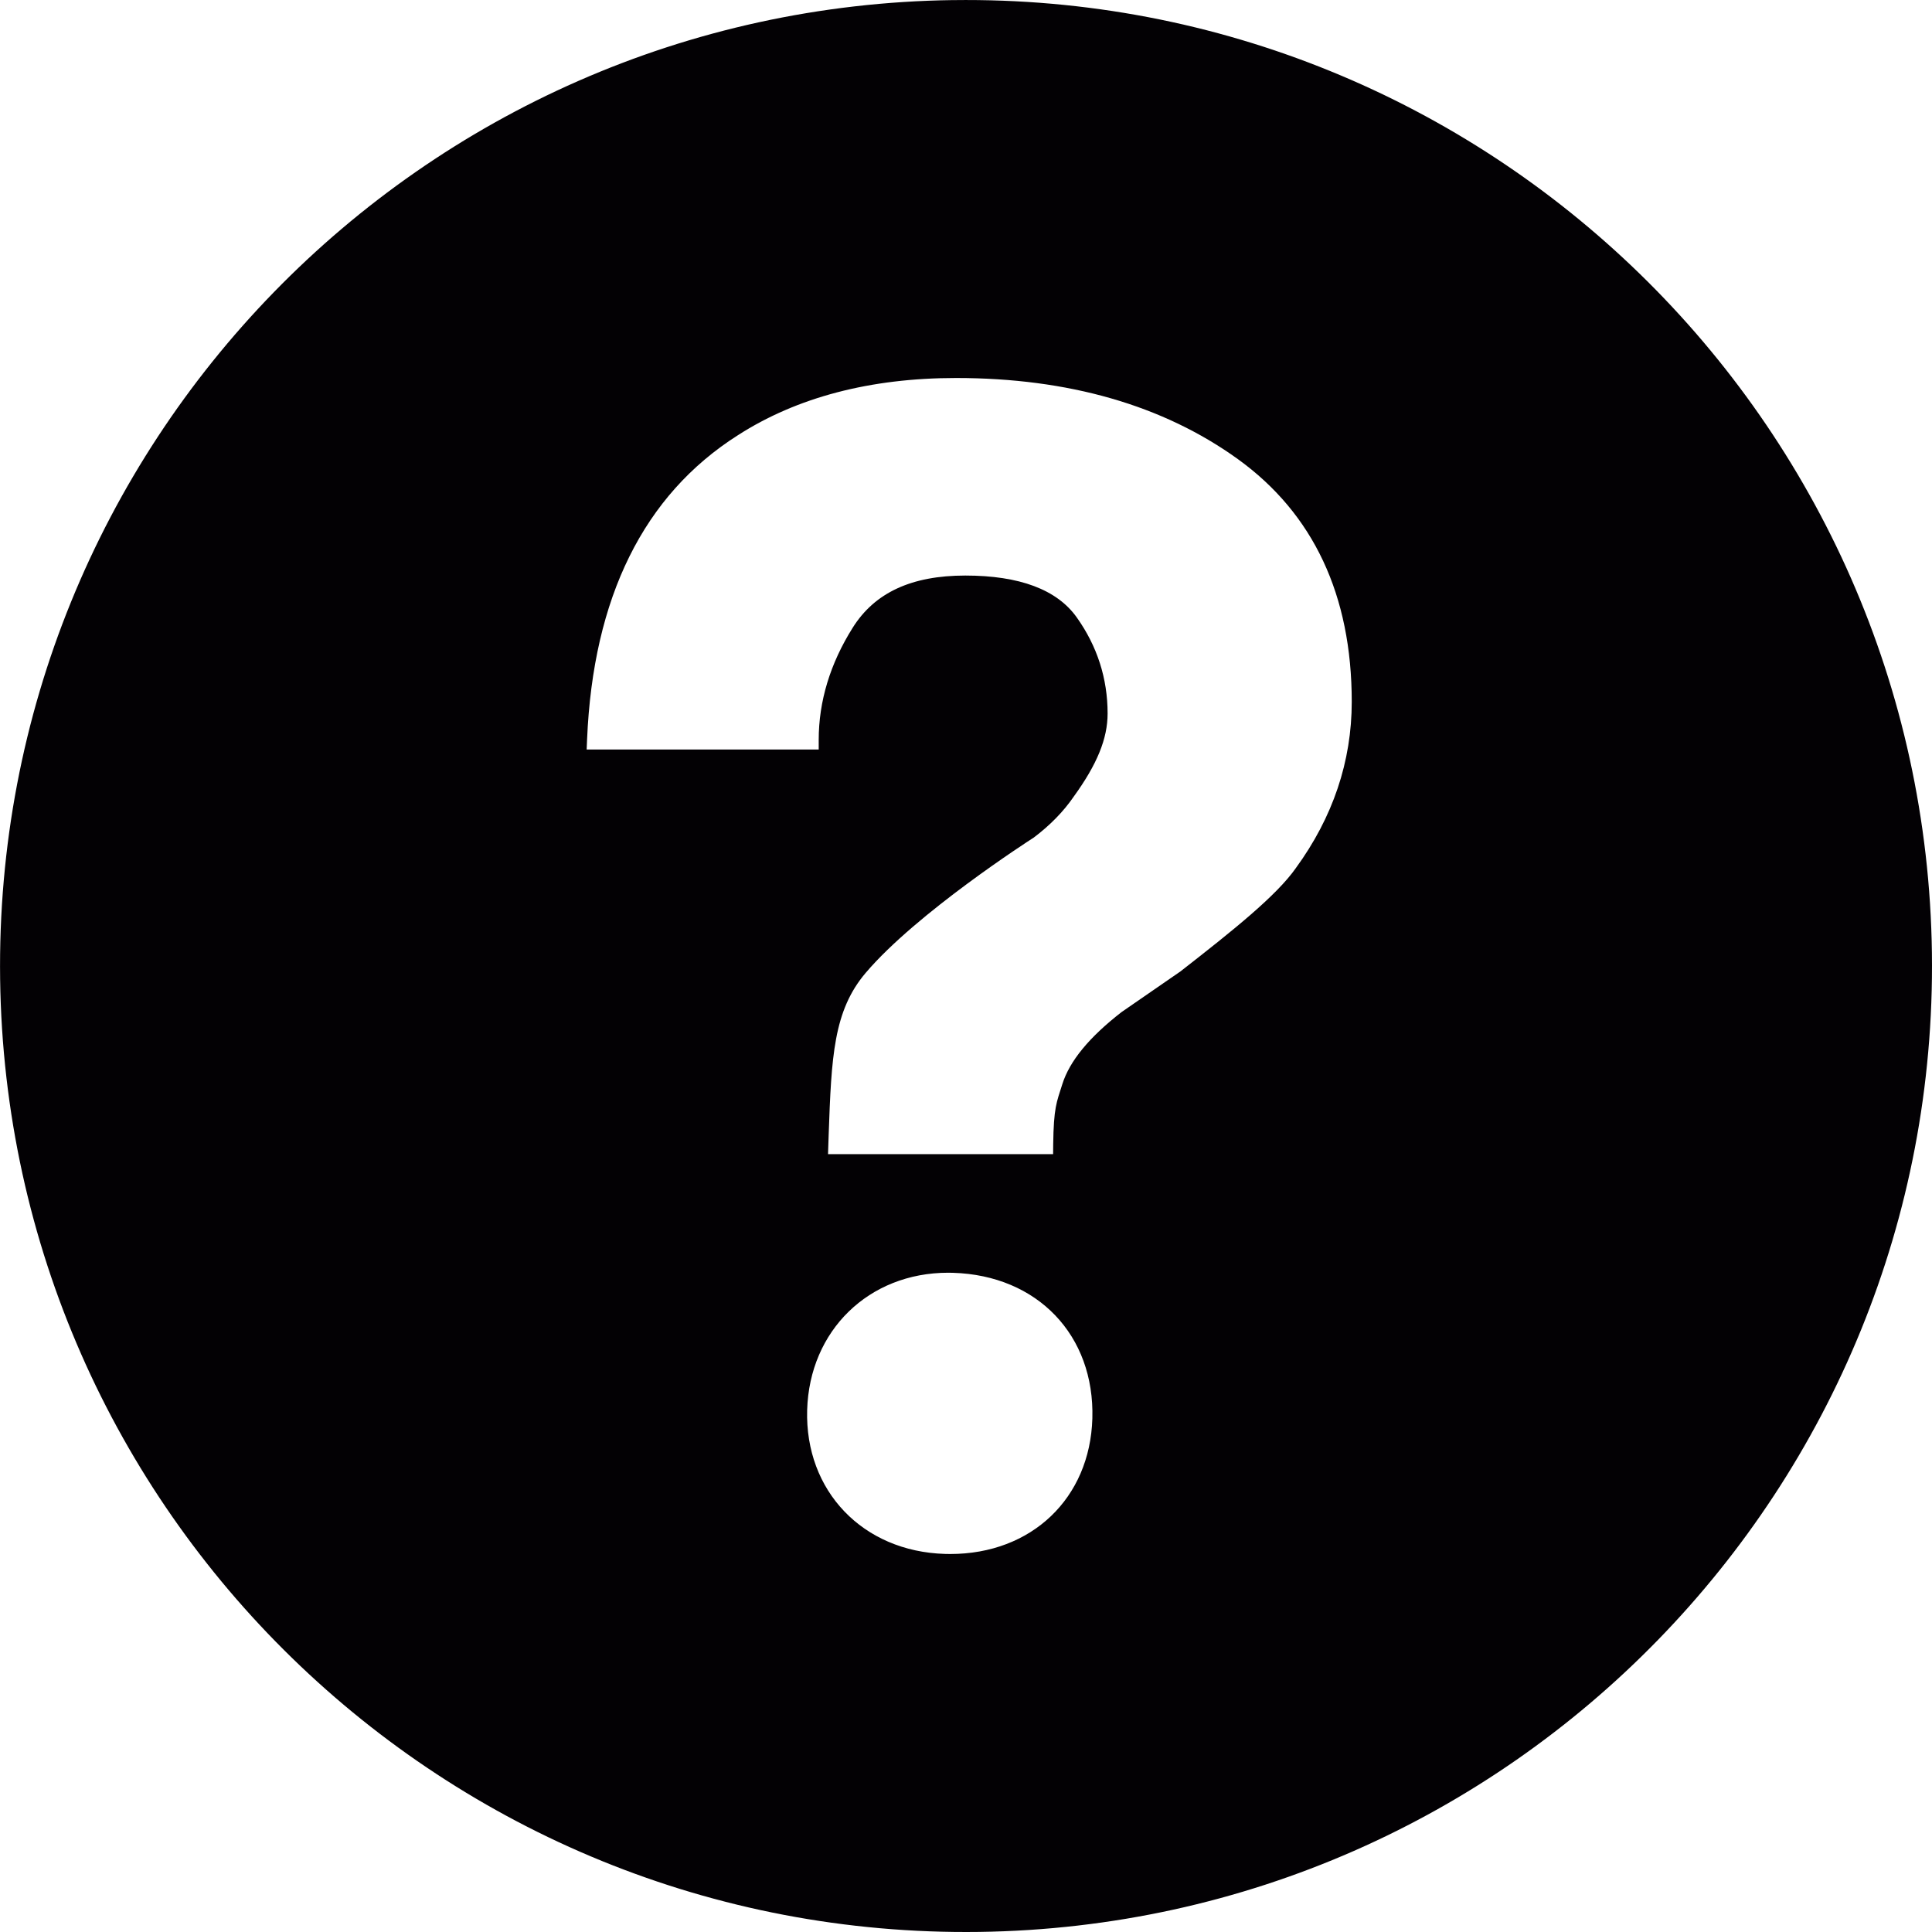
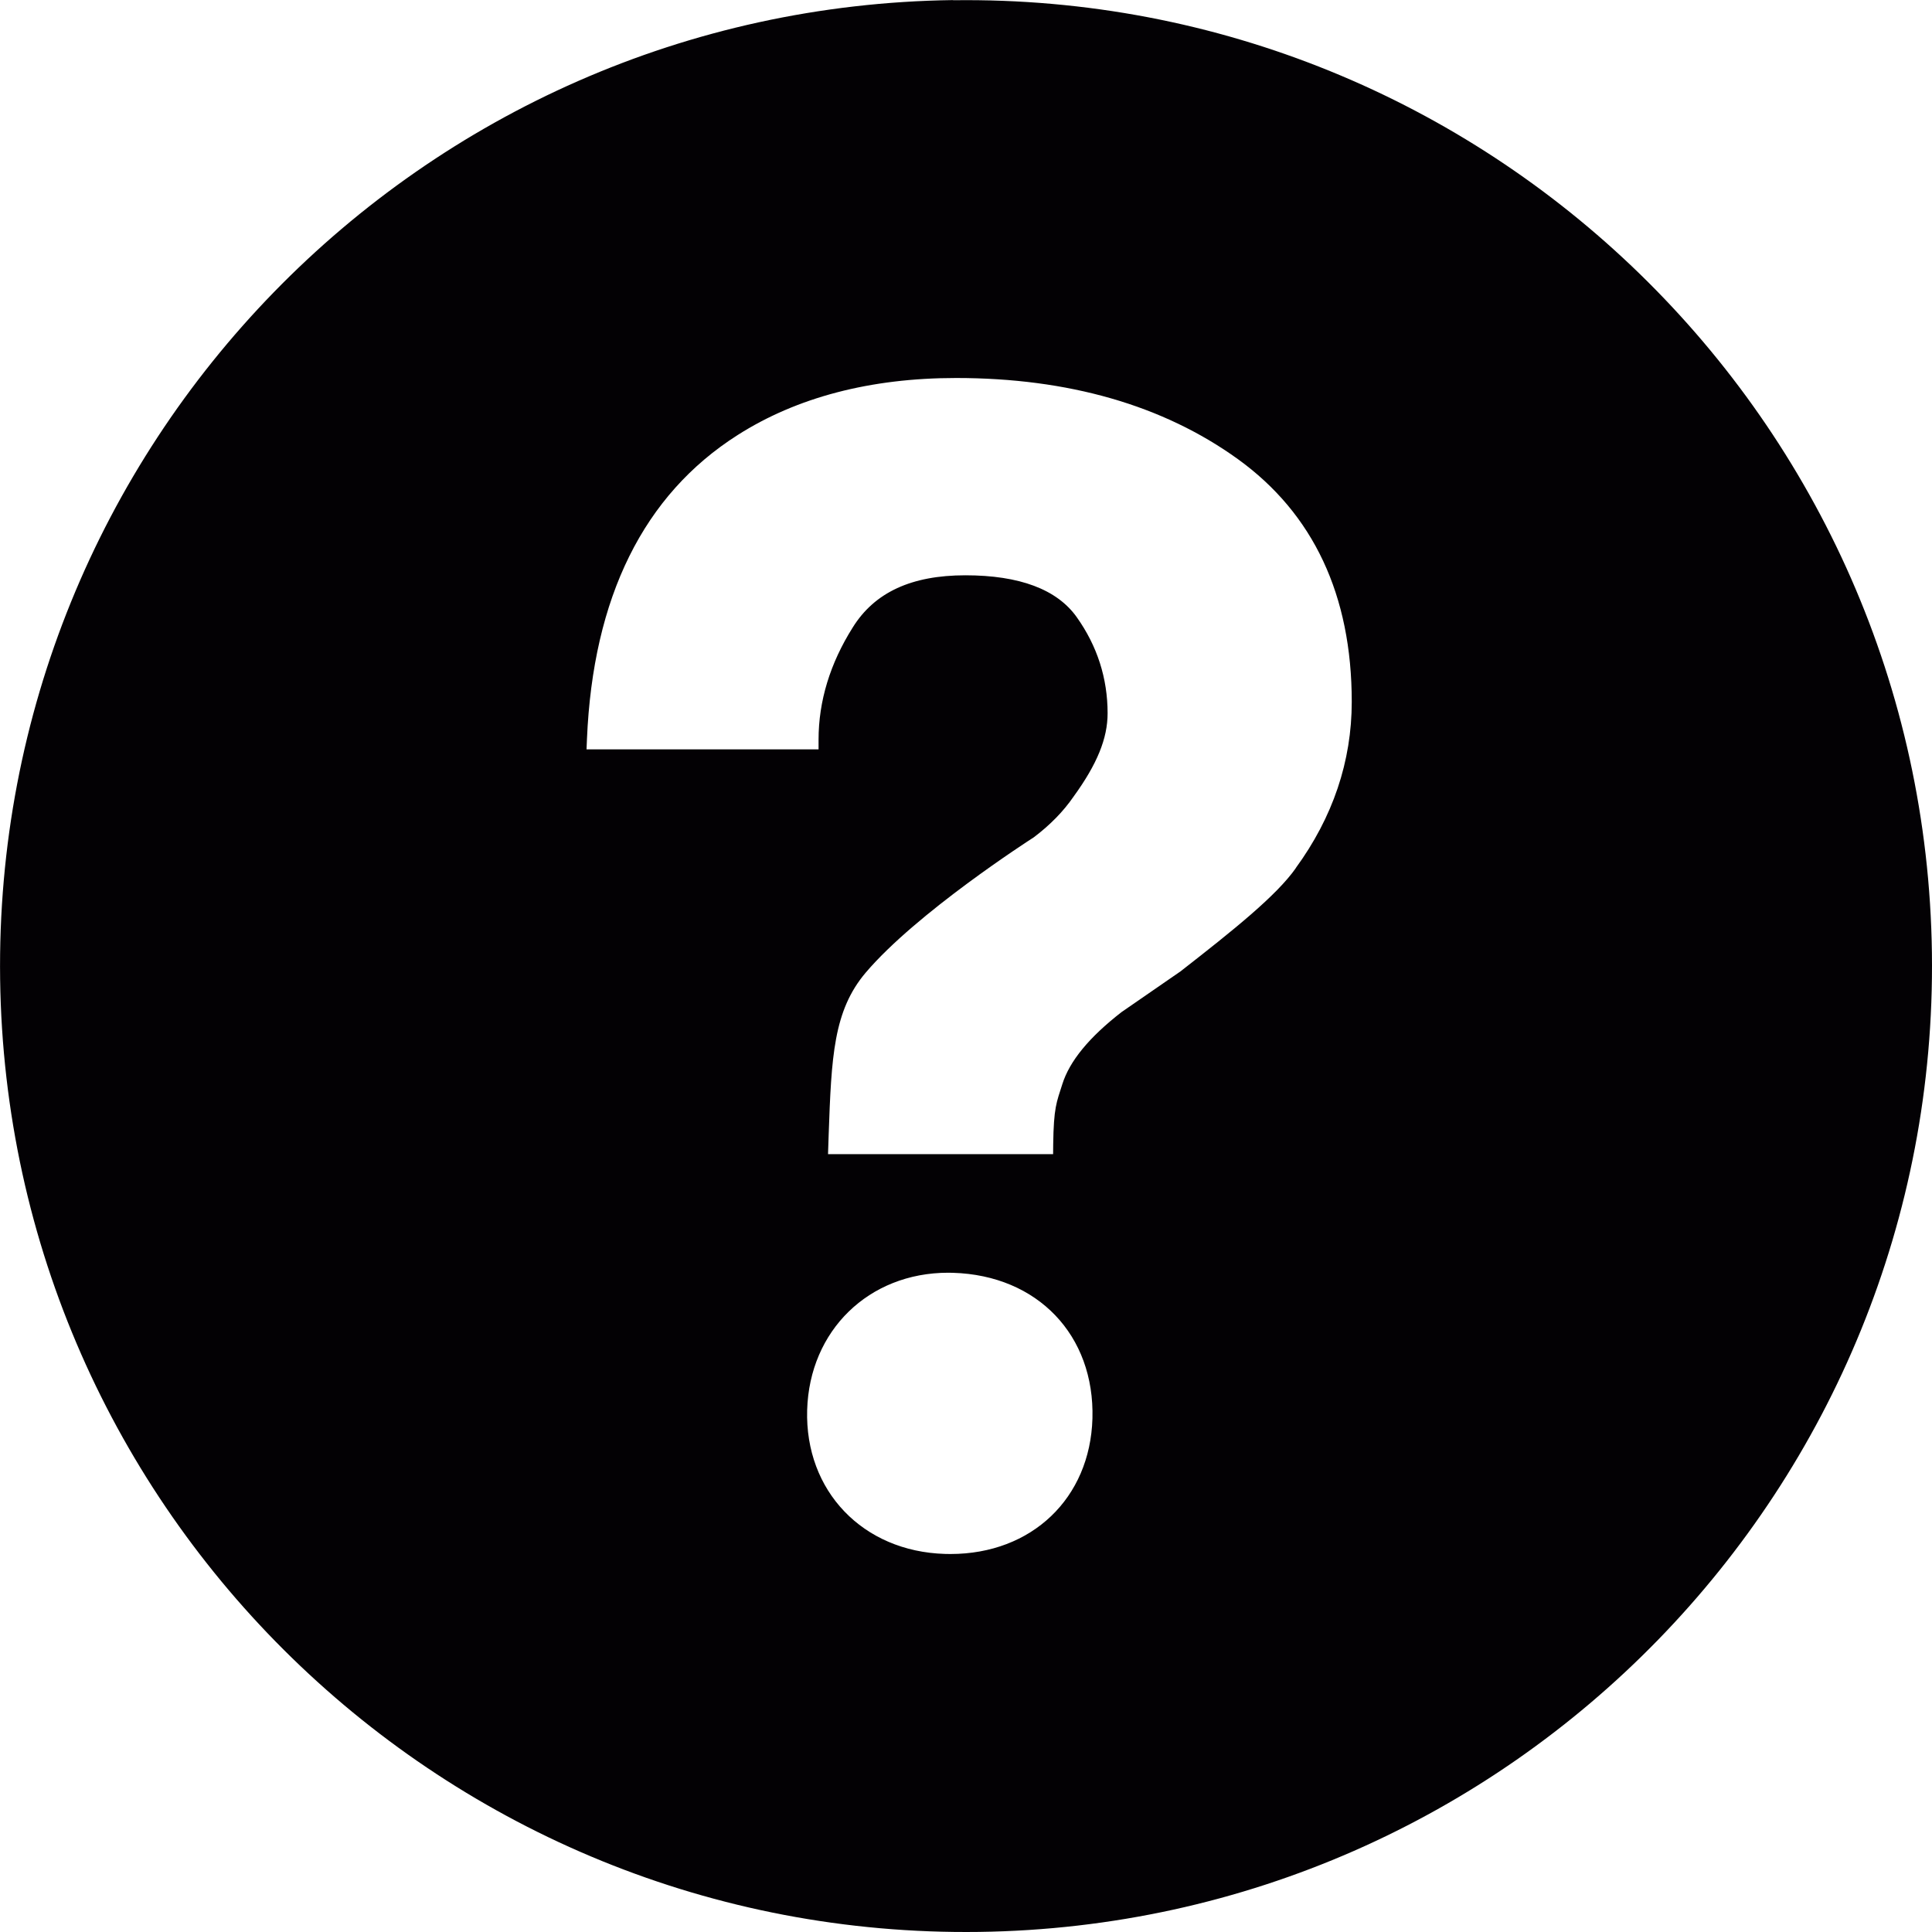
<svg xmlns="http://www.w3.org/2000/svg" viewBox="0 0 92 92">
-   <path d="M45.386.004C19.983.344-.334 21.214.006 46.62c.34 25.392 21.208 45.714 46.61 45.376 25.398-.342 45.718-21.213 45.38-46.615-.34-25.394-21.21-45.715-46.61-45.376zM45.25 74l-.254-.004c-3.912-.116-6.67-2.998-6.56-6.852.11-3.788 2.935-6.538 6.718-6.538l.227.004c4.022.12 6.75 2.972 6.636 6.937-.112 3.8-2.893 6.453-6.766 6.453zm16.455-32.66c-.92 1.308-2.943 2.93-5.492 4.917l-2.807 1.938c-1.54 1.198-2.47 2.325-2.82 3.434-.275.872-.41 1.103-.434 2.88l-.004.45H39.43l.03-.907c.132-3.728.224-5.92 1.77-7.733 2.423-2.846 7.77-6.29 7.997-6.435.766-.577 1.412-1.234 1.893-1.936 1.125-1.552 1.623-2.773 1.623-3.973 0-1.665-.494-3.205-1.47-4.576-.94-1.322-2.724-1.992-5.304-1.992-2.56 0-4.312.812-5.36 2.478-1.078 1.713-1.623 3.512-1.623 5.35v.457h-11.05l.02-.477c.284-6.77 2.7-11.643 7.177-14.487C37.947 18.917 41.447 18 45.53 18c5.347 0 9.86 1.3 13.413 3.86 3.6 2.597 5.426 6.485 5.426 11.557 0 2.837-.897 5.502-2.665 7.924z" fill="#030104" />
+   <path d="M45.386.004C19.983.344-.334 21.214.006 46.62c.34 25.392 21.208 45.714 46.61 45.376 25.398-.342 45.718-21.213 45.38-46.615-.34-25.39-21.21-45.71-46.61-45.37zM45.25 74l-.254-.004c-3.912-.116-6.67-2.998-6.56-6.852.11-3.788 2.935-6.538 6.718-6.538l.227.004c4.03.12 6.75 2.972 6.64 6.937-.11 3.8-2.89 6.453-6.76 6.453zm16.455-32.66c-.92 1.308-2.943 2.93-5.492 4.917l-2.807 1.938c-1.54 1.198-2.47 2.325-2.82 3.434-.275.87-.41 1.1-.434 2.88l-.004.45H39.43l.03-.91c.132-3.73.224-5.92 1.77-7.74 2.423-2.847 7.77-6.29 7.997-6.436.766-.577 1.412-1.234 1.893-1.936 1.125-1.55 1.623-2.773 1.623-3.973 0-1.665-.494-3.205-1.47-4.576-.94-1.323-2.724-1.993-5.304-1.993-2.56 0-4.32.81-5.36 2.48-1.08 1.712-1.63 3.51-1.63 5.35v.46H27.93l.02-.48c.285-6.77 2.7-11.645 7.178-14.49C37.948 18.92 41.448 18 45.53 18c5.347 0 9.86 1.3 13.413 3.86 3.6 2.597 5.426 6.485 5.426 11.557 0 2.837-.9 5.502-2.67 7.924z" fill="#030104" />
</svg>
